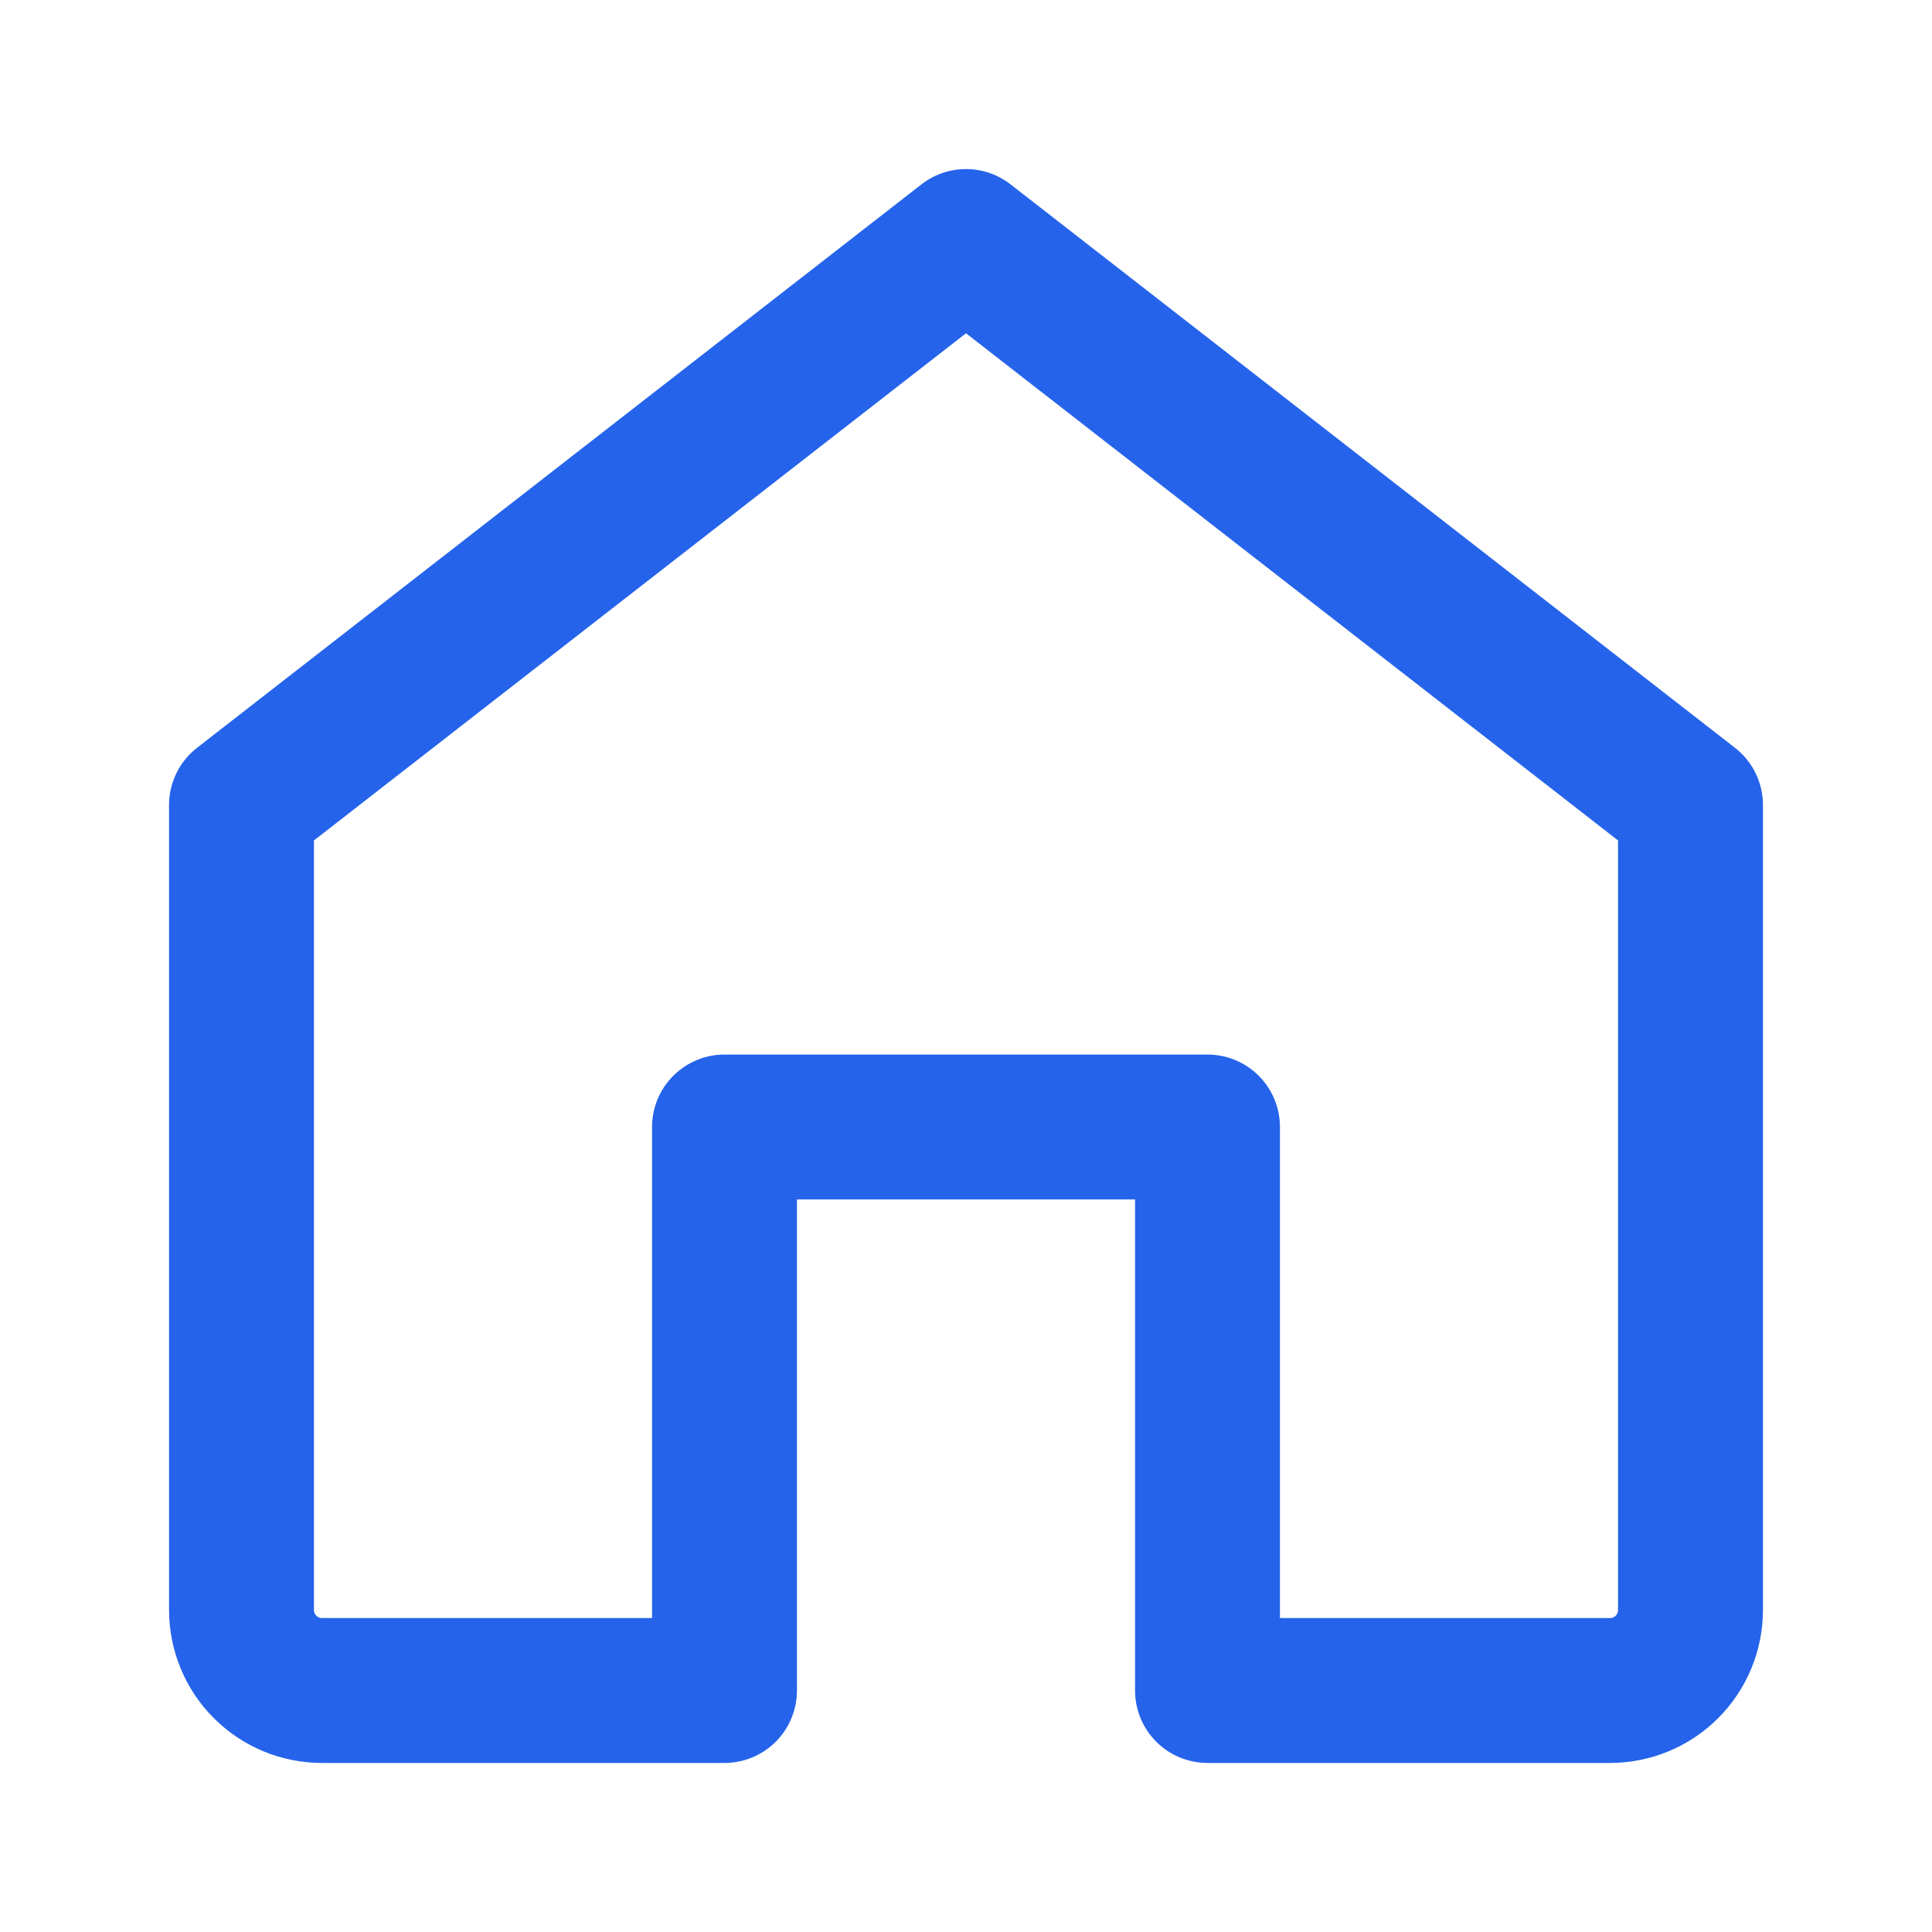
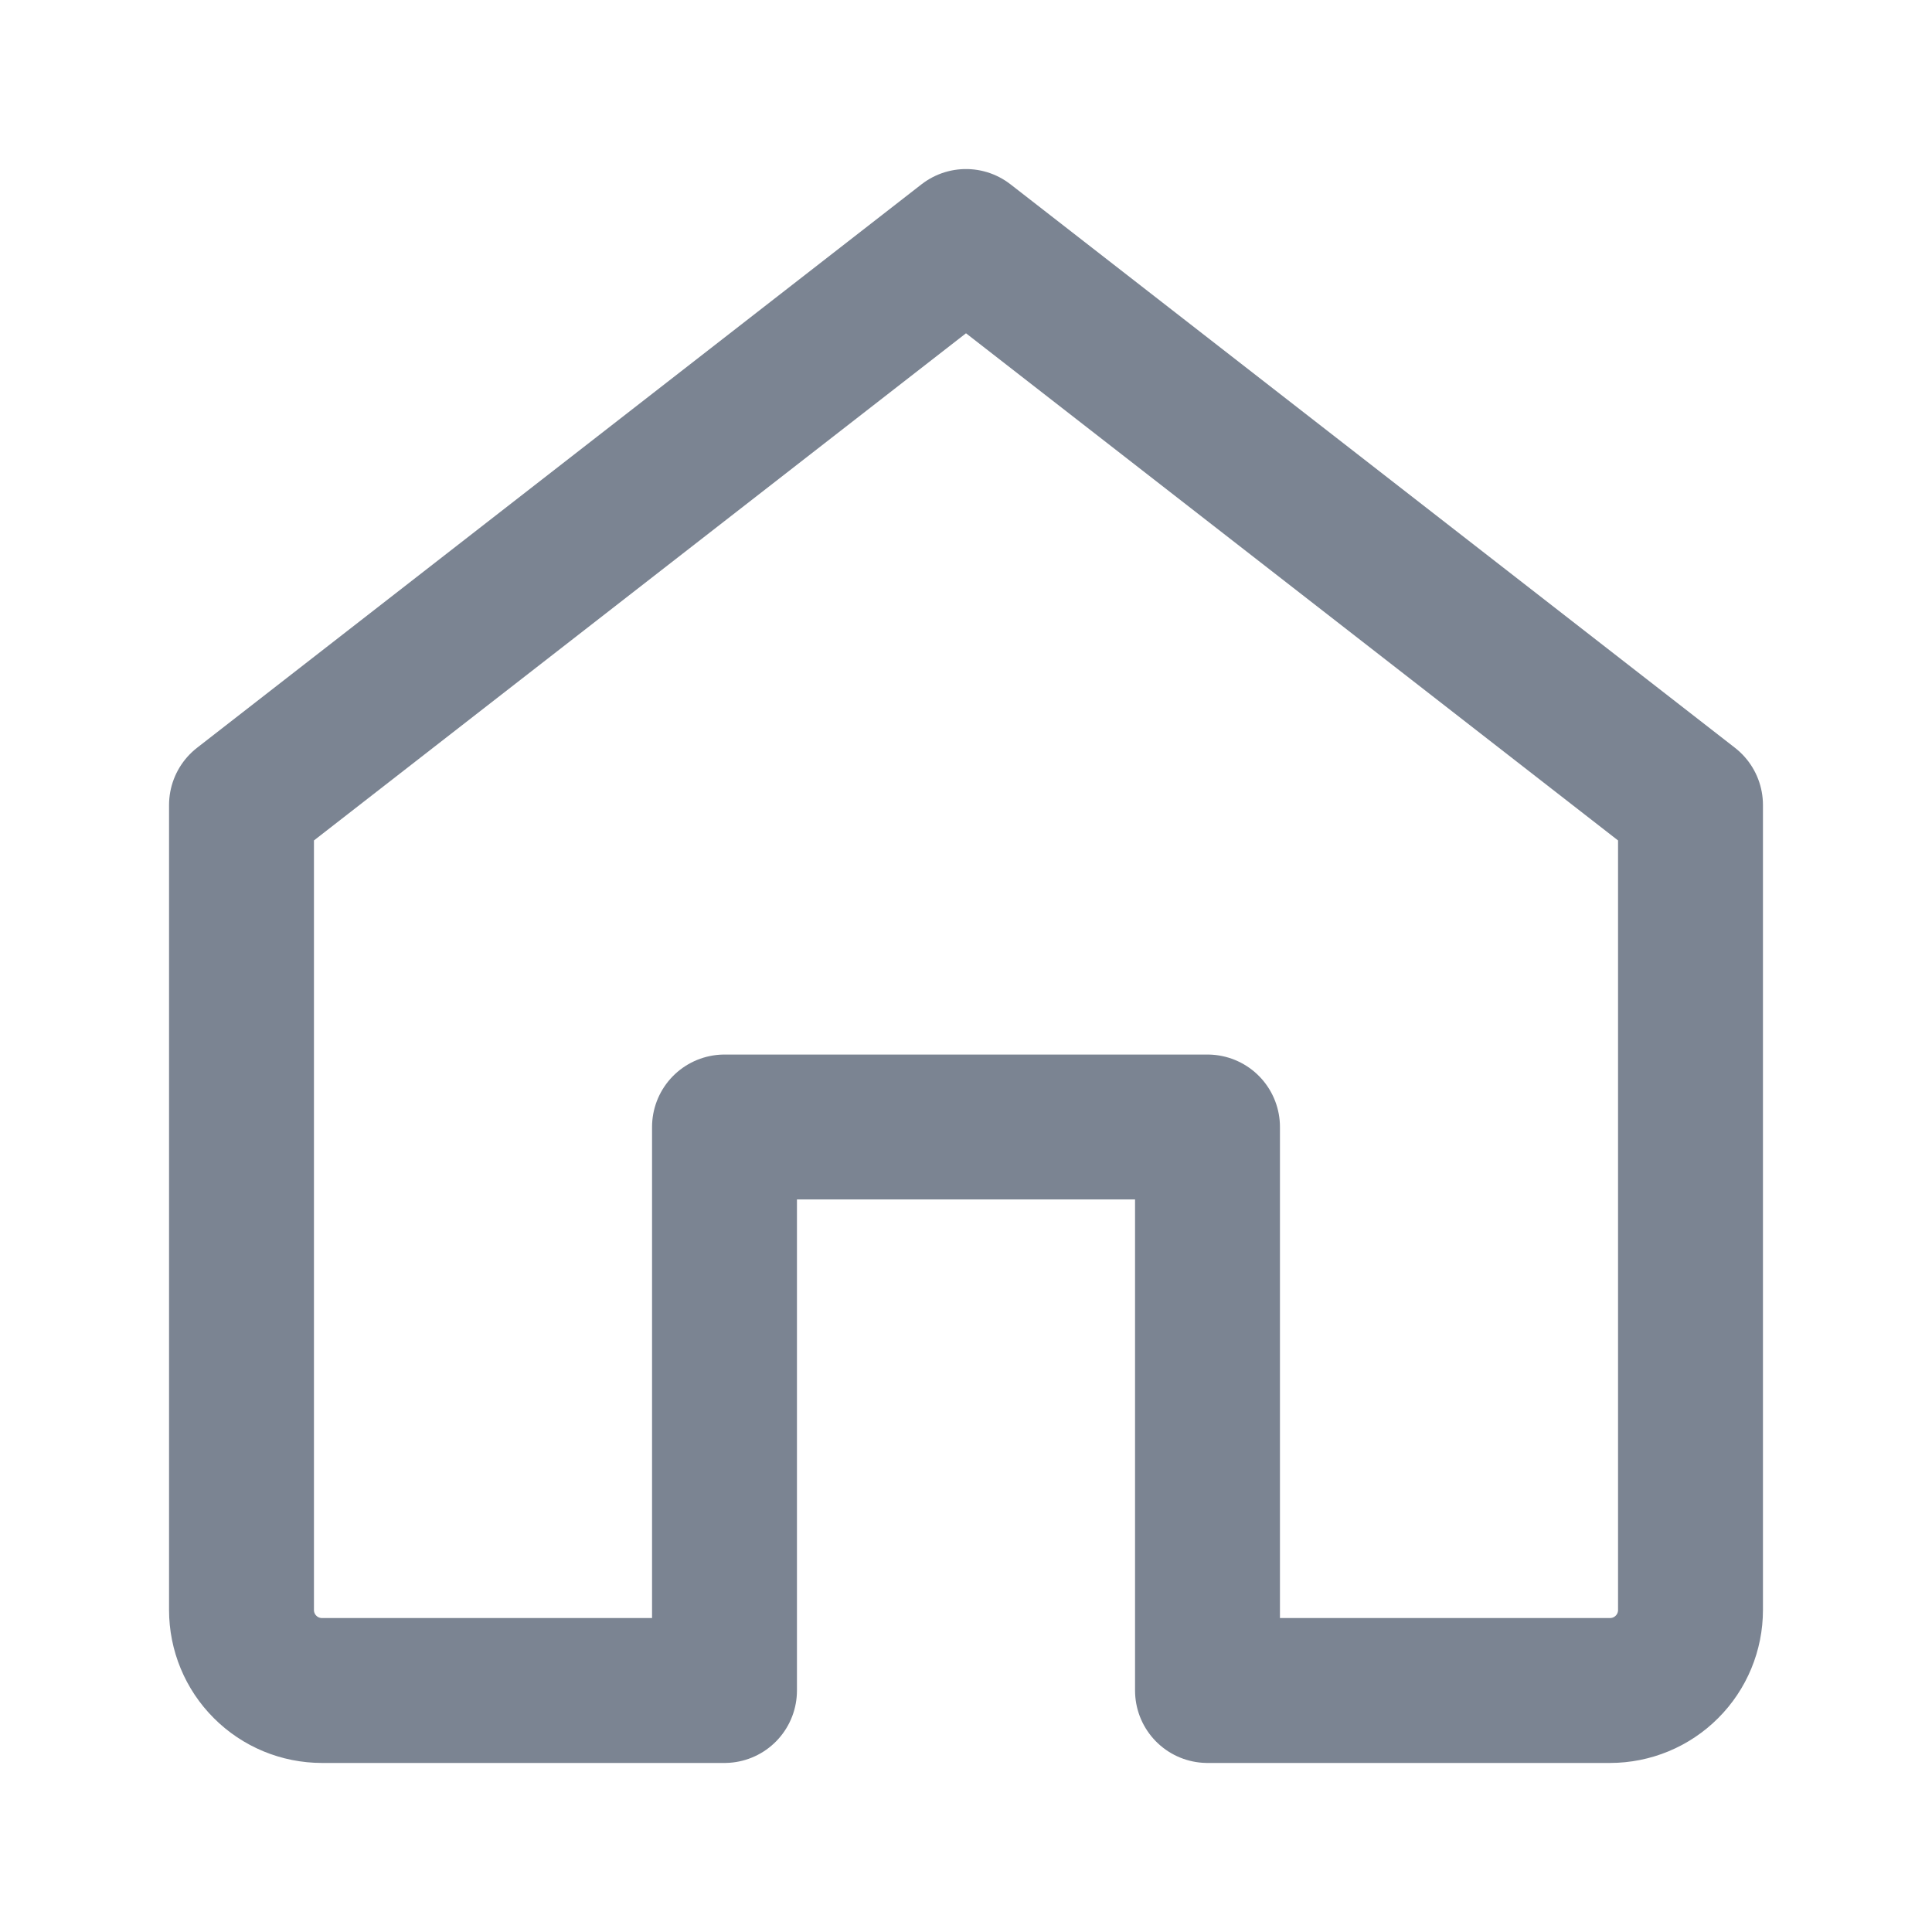
<svg xmlns="http://www.w3.org/2000/svg" preserveAspectRatio="none" overflow="visible" style="display: block;" width="24" height="24" viewBox="0 0 24 24" fill="none">
  <g id="Frame">
-     <path id="Vector" d="M3 10L12 3L21 10V20C21 20.265 20.895 20.52 20.707 20.707C20.52 20.895 20.265 21 20 21H15V14H9V21H4C3.735 21 3.48 20.895 3.293 20.707C3.105 20.52 3 20.265 3 20V10Z" stroke-width="1.8" stroke-linecap="round" stroke-linejoin="round" stroke="#2563EB" />
+     <path id="Vector" d="M3 10L12 3L21 10V20C21 20.265 20.895 20.52 20.707 20.707C20.52 20.895 20.265 21 20 21H15V14H9V21H4C3.735 21 3.48 20.895 3.293 20.707C3.105 20.52 3 20.265 3 20V10Z" stroke-width="1.8" stroke-linecap="round" stroke-linejoin="round" stroke="#7B8492" />
  </g>
</svg>
